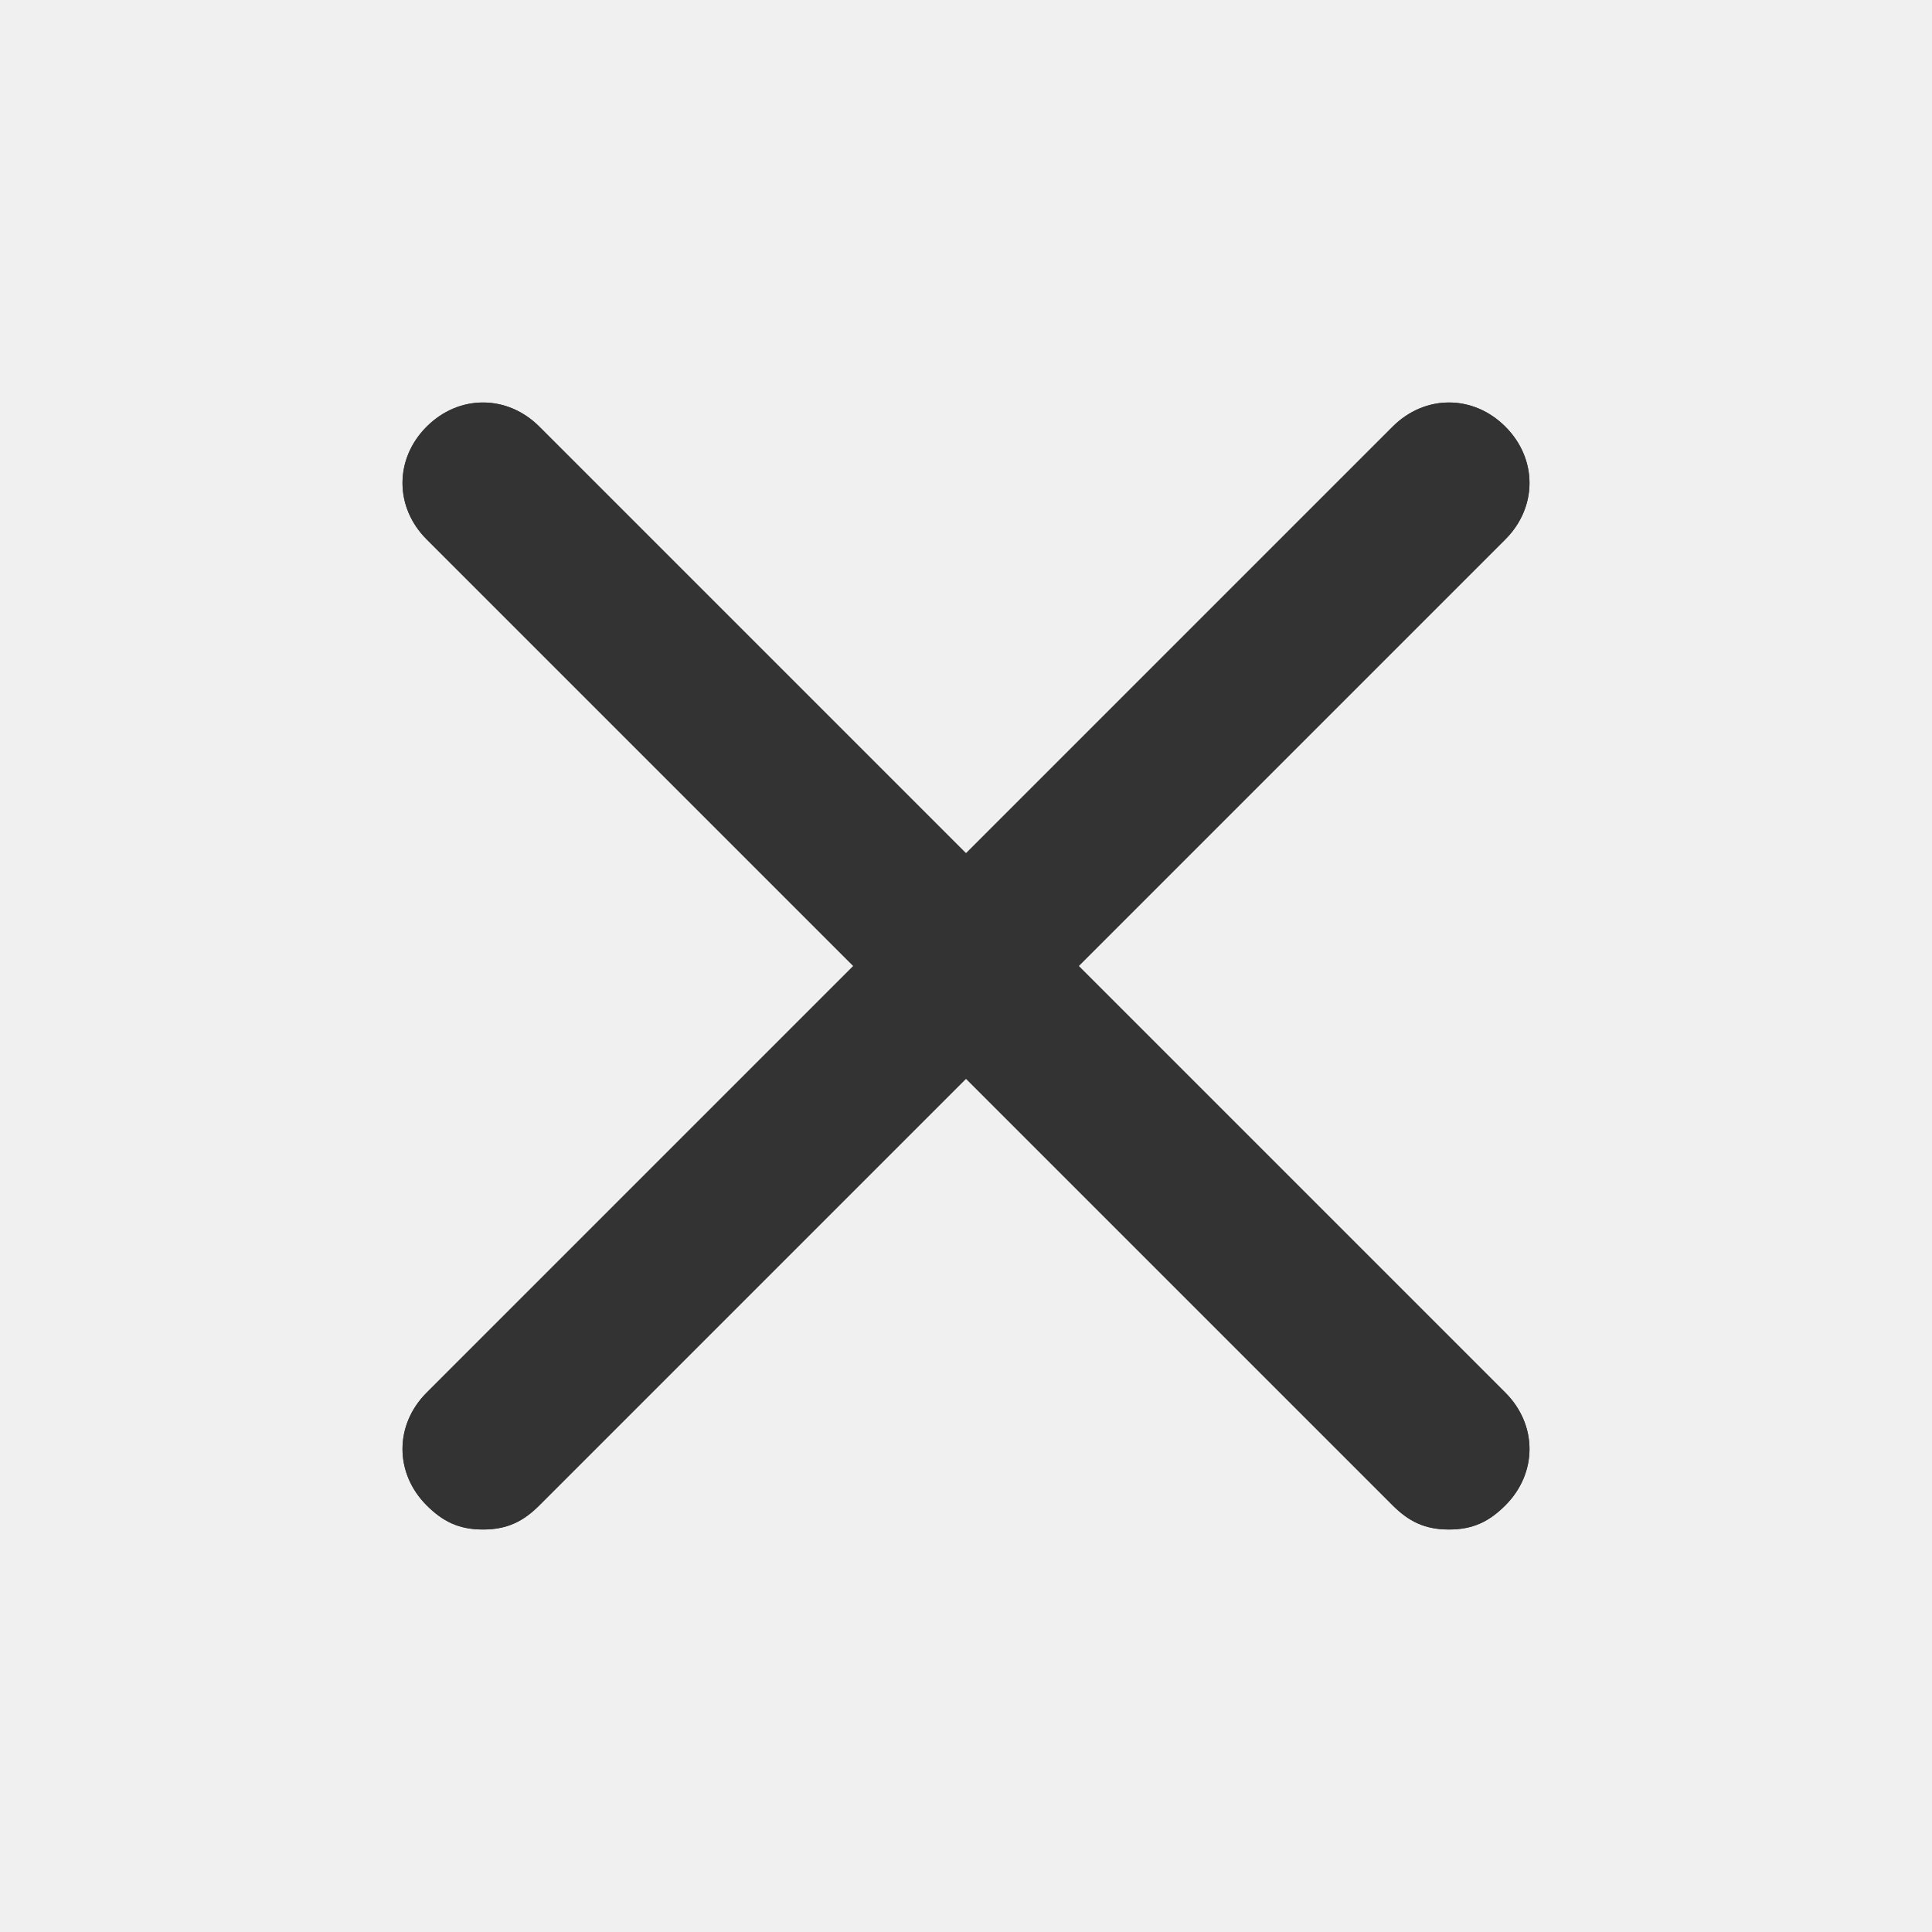
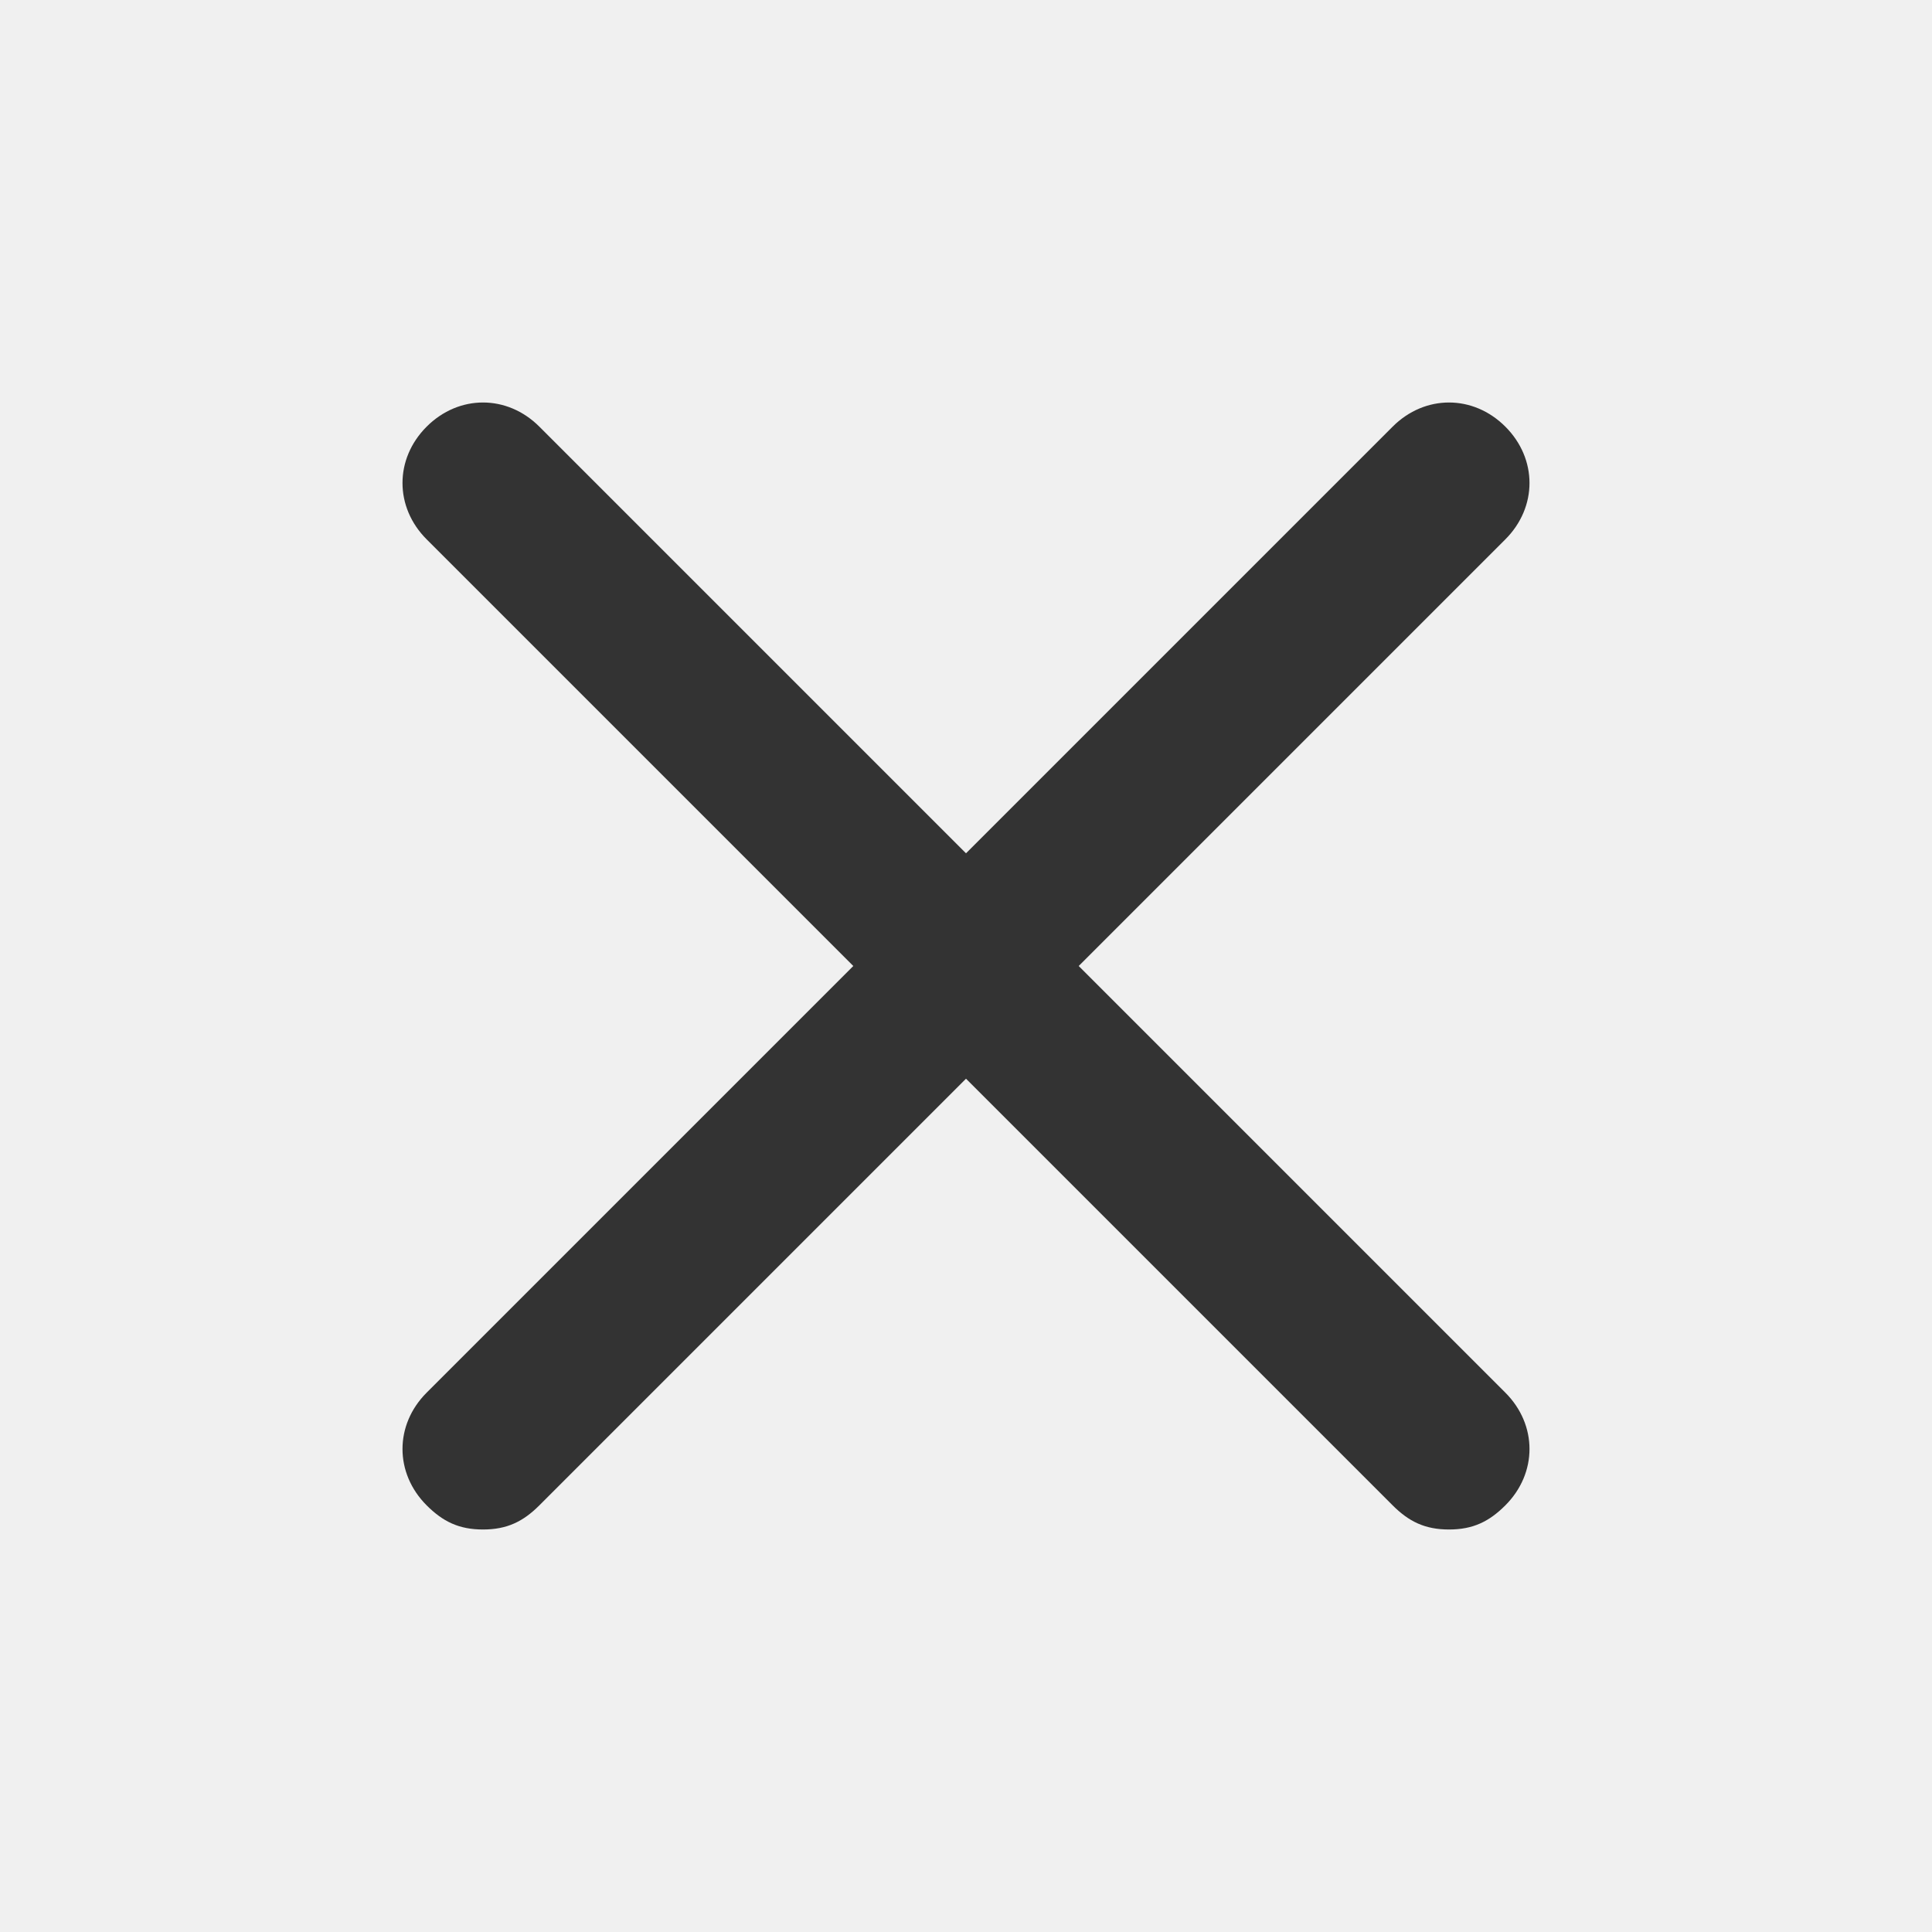
<svg xmlns="http://www.w3.org/2000/svg" width="12" height="12" viewBox="0 0 12 12" fill="none">
  <path d="M9.35 8.65C9.55 8.85 9.55 9.15 9.35 9.35C9.25 9.45 9.15 9.5 9 9.5C8.85 9.5 8.75 9.45 8.65 9.35L6 6.7L3.35 9.35C3.25 9.45 3.15 9.5 3 9.5C2.85 9.5 2.75 9.45 2.65 9.35C2.45 9.15 2.45 8.85 2.65 8.65L5.3 6L2.65 3.35C2.45 3.15 2.45 2.85 2.65 2.65C2.85 2.45 3.15 2.45 3.35 2.65L6 5.3L8.65 2.65C8.85 2.45 9.15 2.45 9.35 2.65C9.55 2.85 9.55 3.15 9.35 3.35L6.7 6L9.35 8.65Z" fill="#333333" />
-   <mask id="mask0" mask-type="alpha" maskUnits="userSpaceOnUse" x="2" y="2" width="8" height="8">
-     <path d="M9.35 8.65C9.55 8.85 9.55 9.15 9.35 9.35C9.25 9.45 9.15 9.5 9 9.5C8.85 9.5 8.75 9.45 8.65 9.35L6 6.7L3.35 9.35C3.25 9.45 3.15 9.5 3 9.5C2.85 9.5 2.75 9.45 2.65 9.35C2.45 9.15 2.45 8.85 2.65 8.65L5.3 6L2.65 3.35C2.45 3.15 2.45 2.85 2.65 2.65C2.85 2.45 3.15 2.45 3.35 2.65L6 5.3L8.65 2.65C8.85 2.45 9.15 2.45 9.35 2.65C9.55 2.85 9.55 3.15 9.35 3.35L6.7 6L9.35 8.65Z" fill="white" />
-   </mask>
-   <g mask="url(#mask0)">
-     <rect width="12" height="12" fill="#333333" />
-   </g>
</svg>
